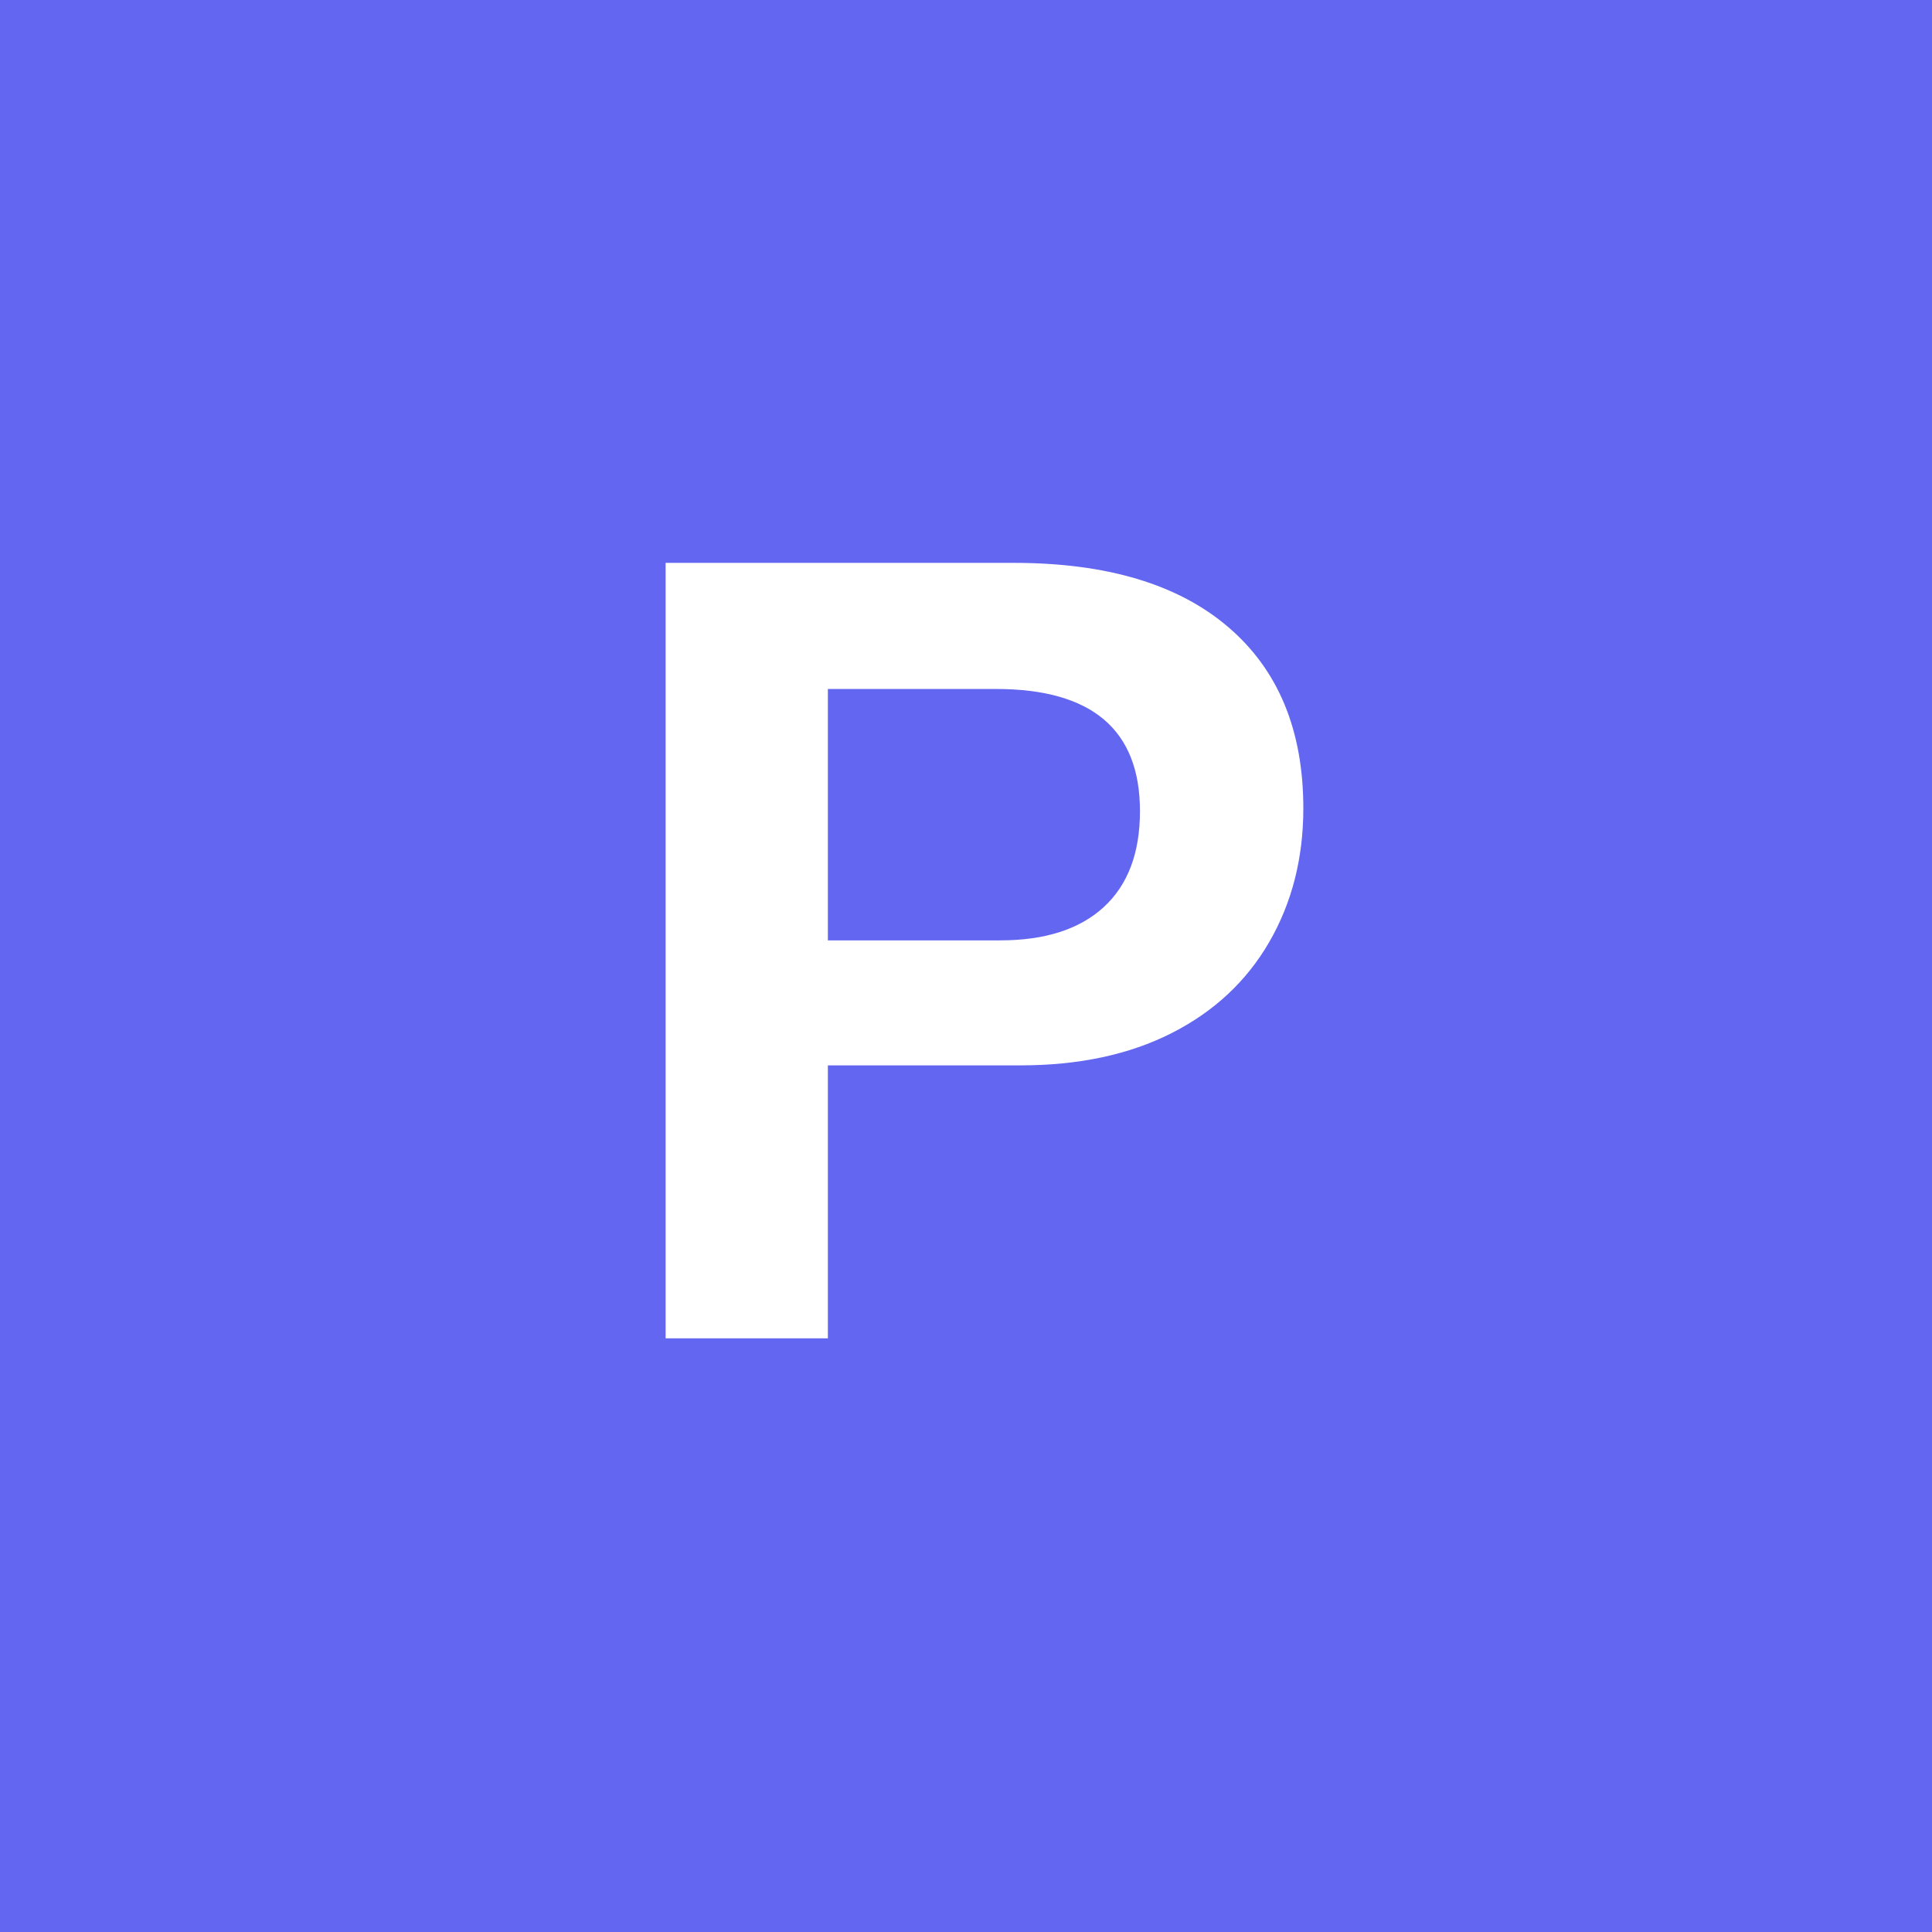
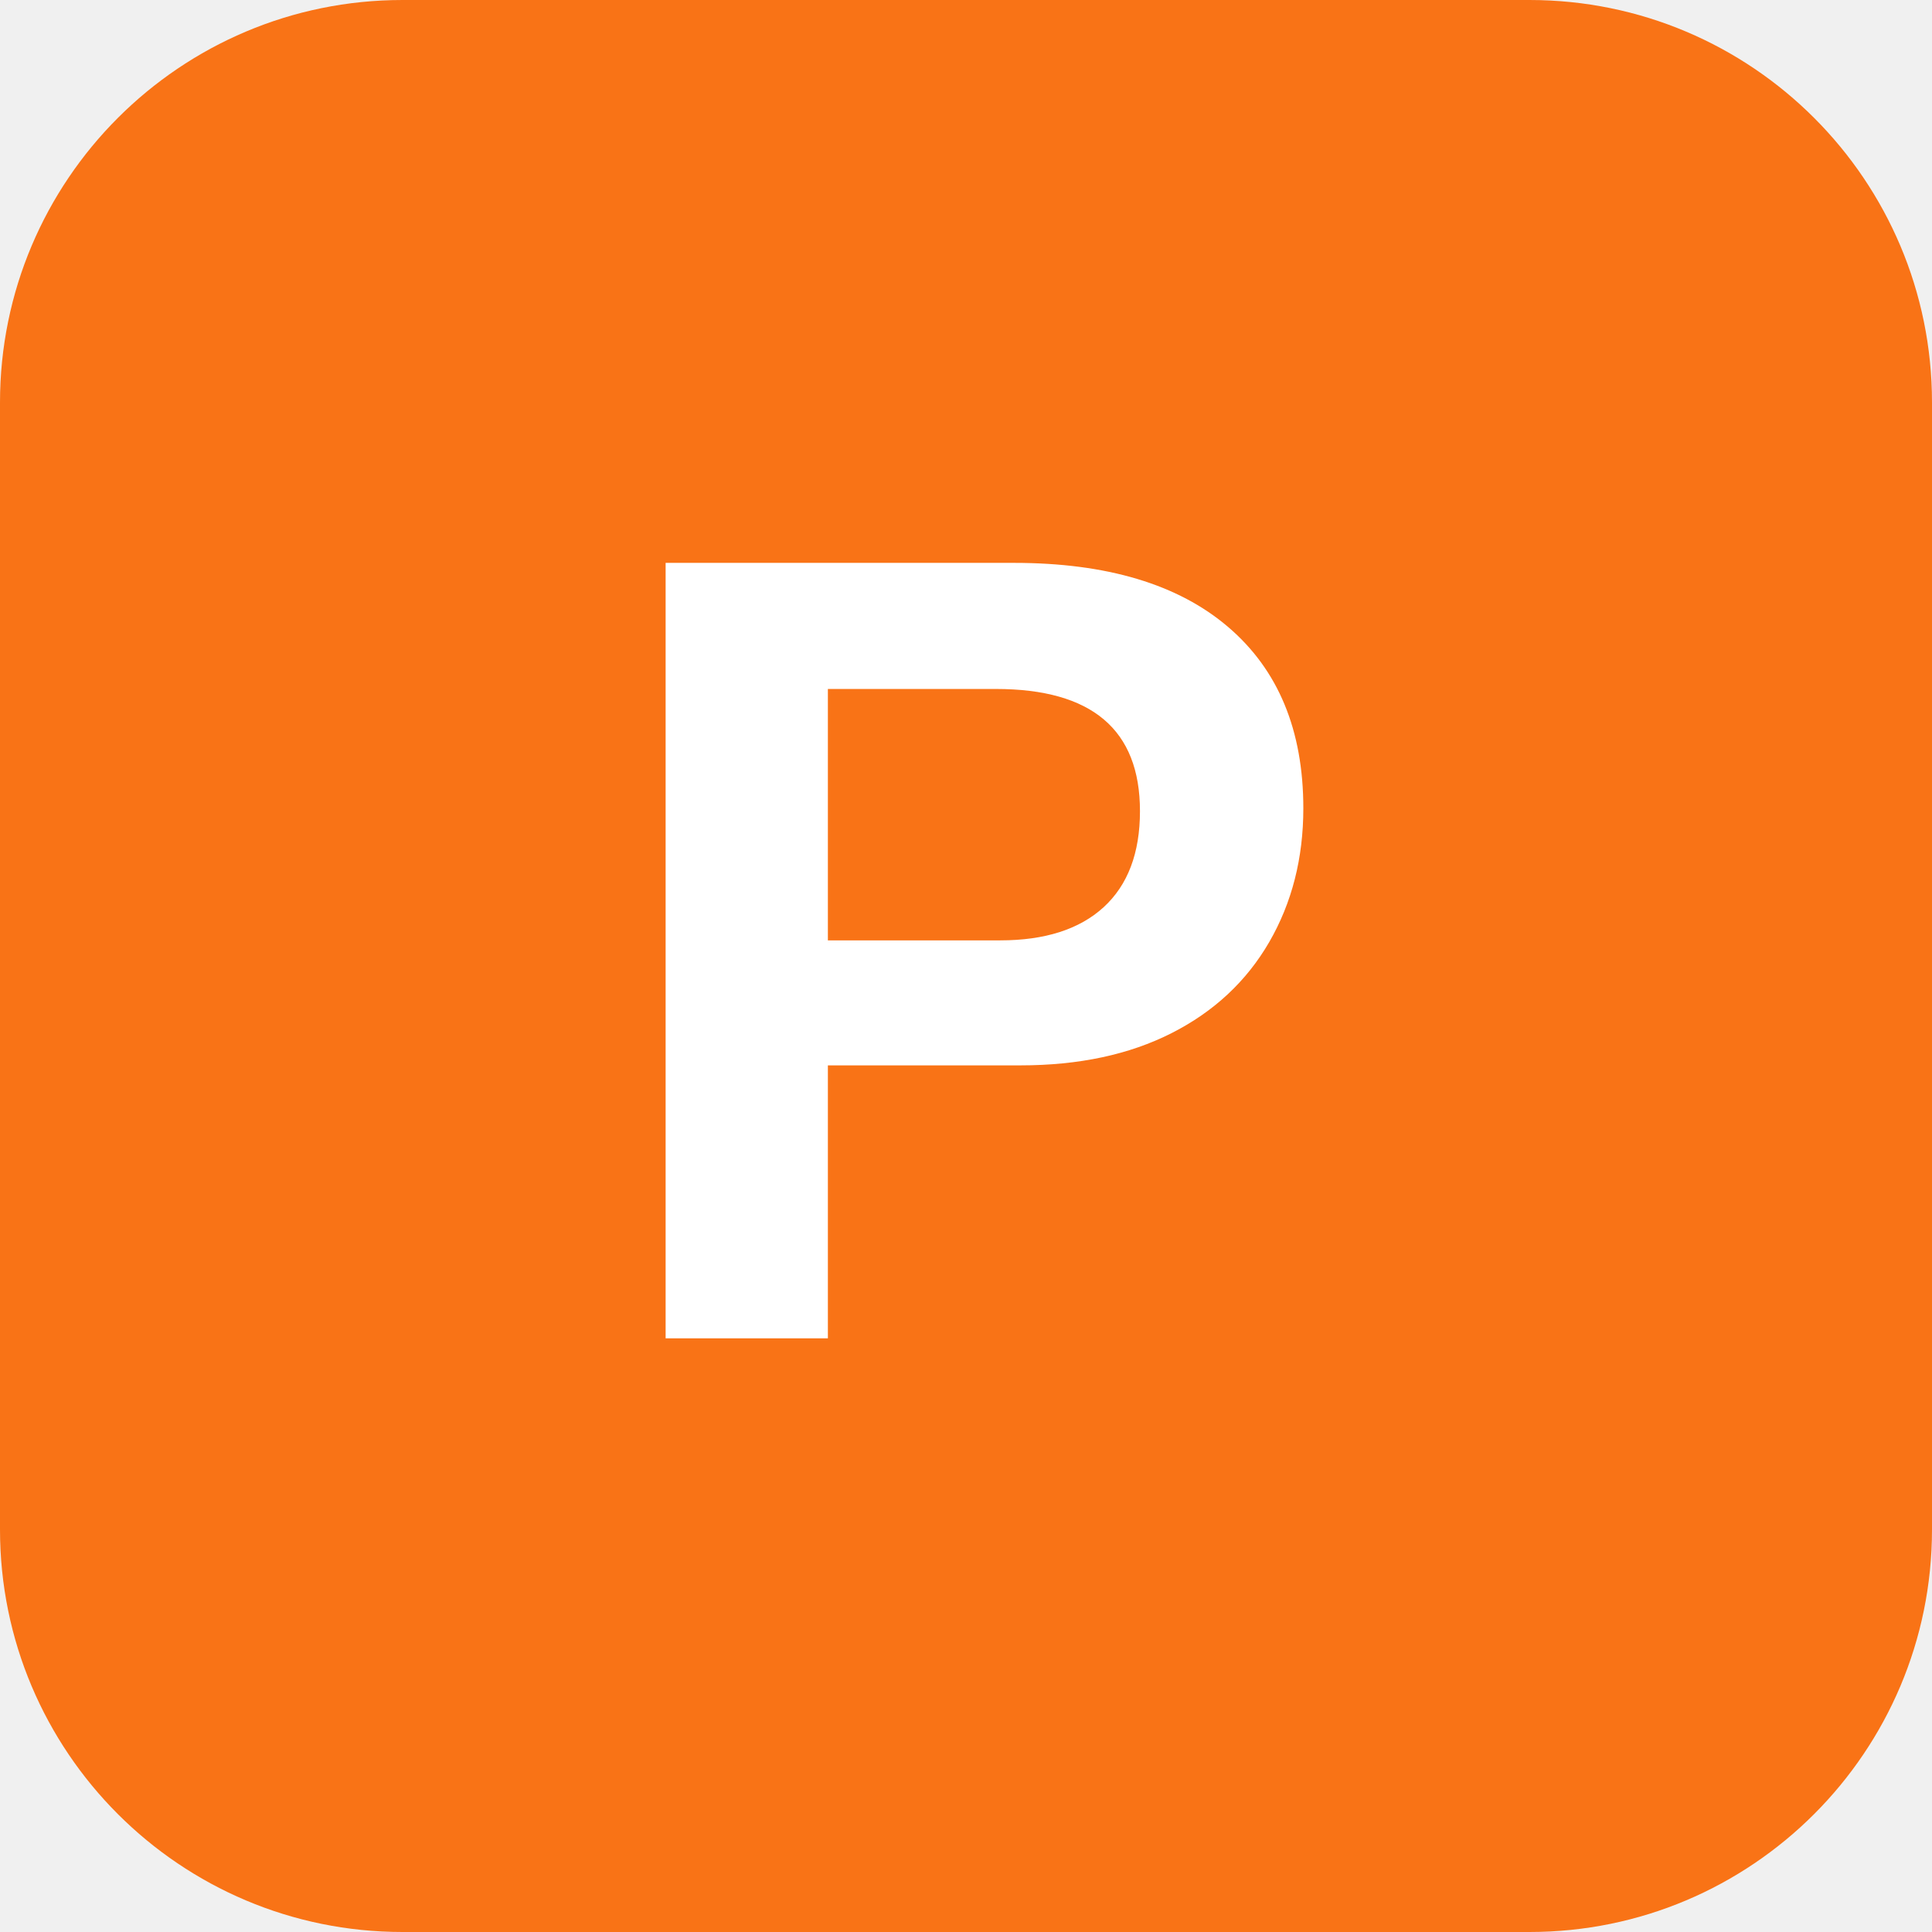
<svg xmlns="http://www.w3.org/2000/svg" viewBox="0 0 192 192">
-   <rect width="192" height="192" fill="#6366f1" />
+   <rect width="192" height="192" rx="40" fill="#f97316" />
  <text x="96" y="133" font-family="system-ui,-apple-system,Arial,sans-serif" font-size="112" font-weight="800" fill="white" text-anchor="middle">P</text>
</svg>
